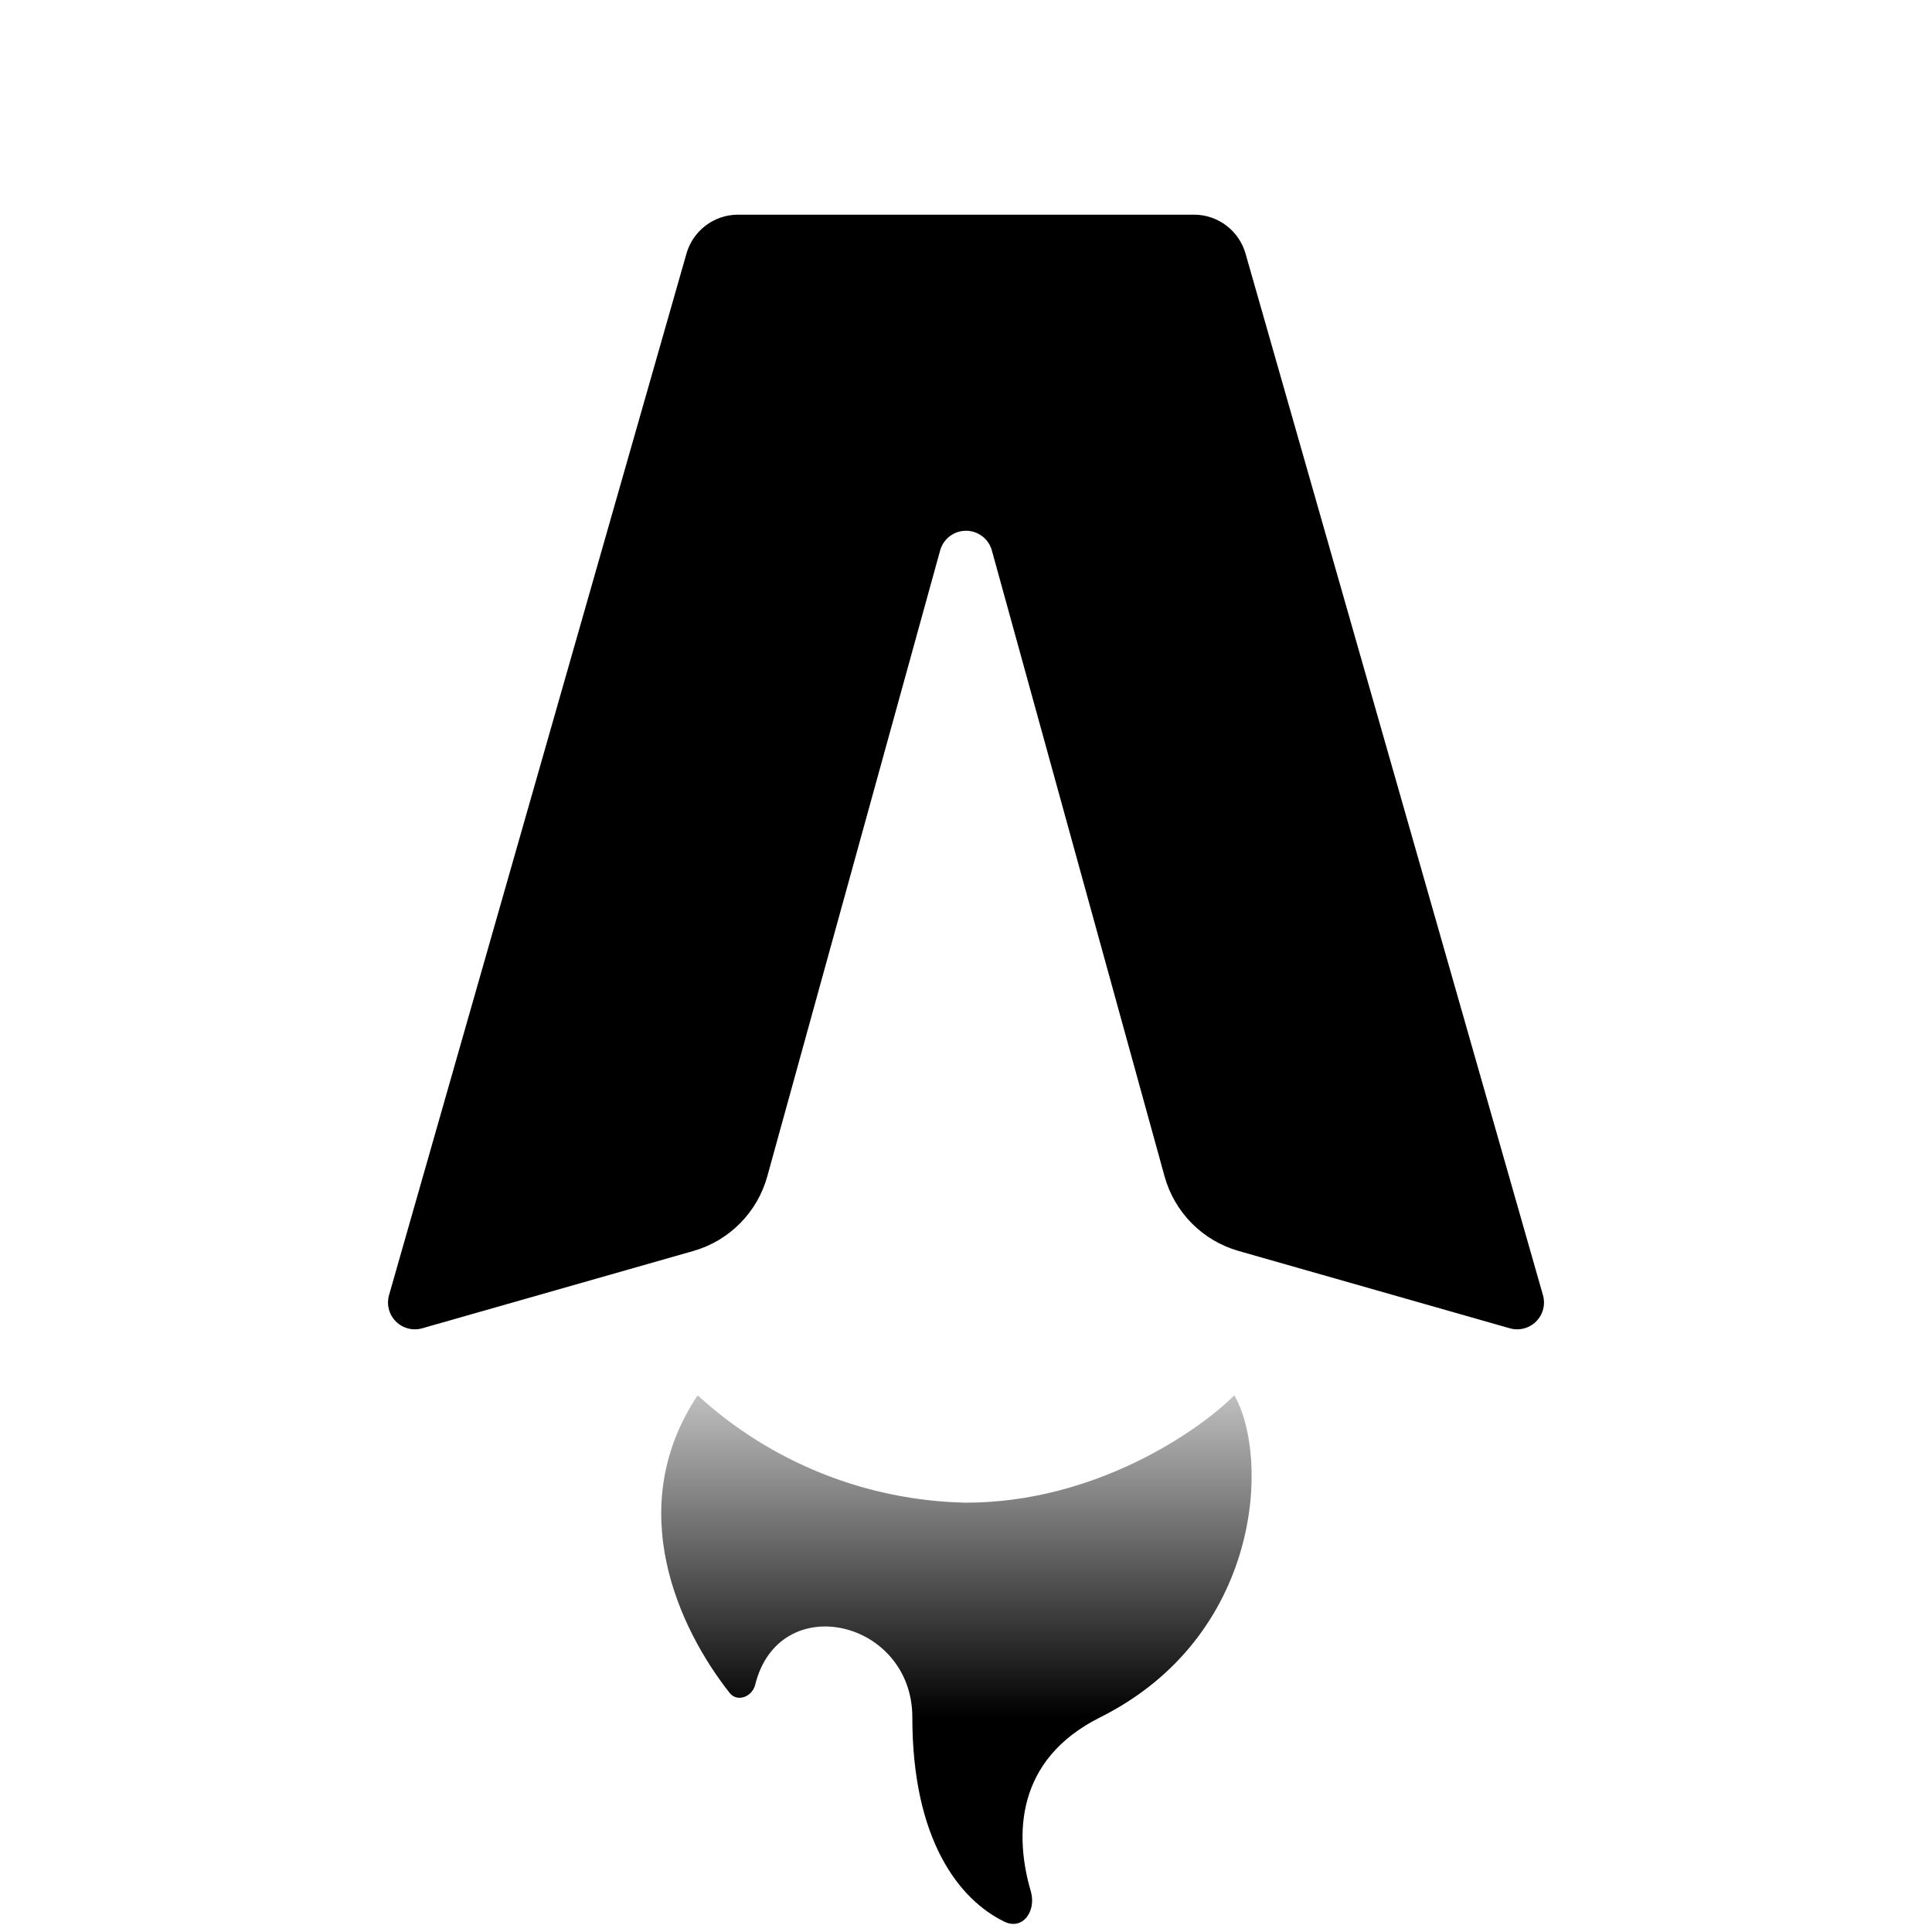
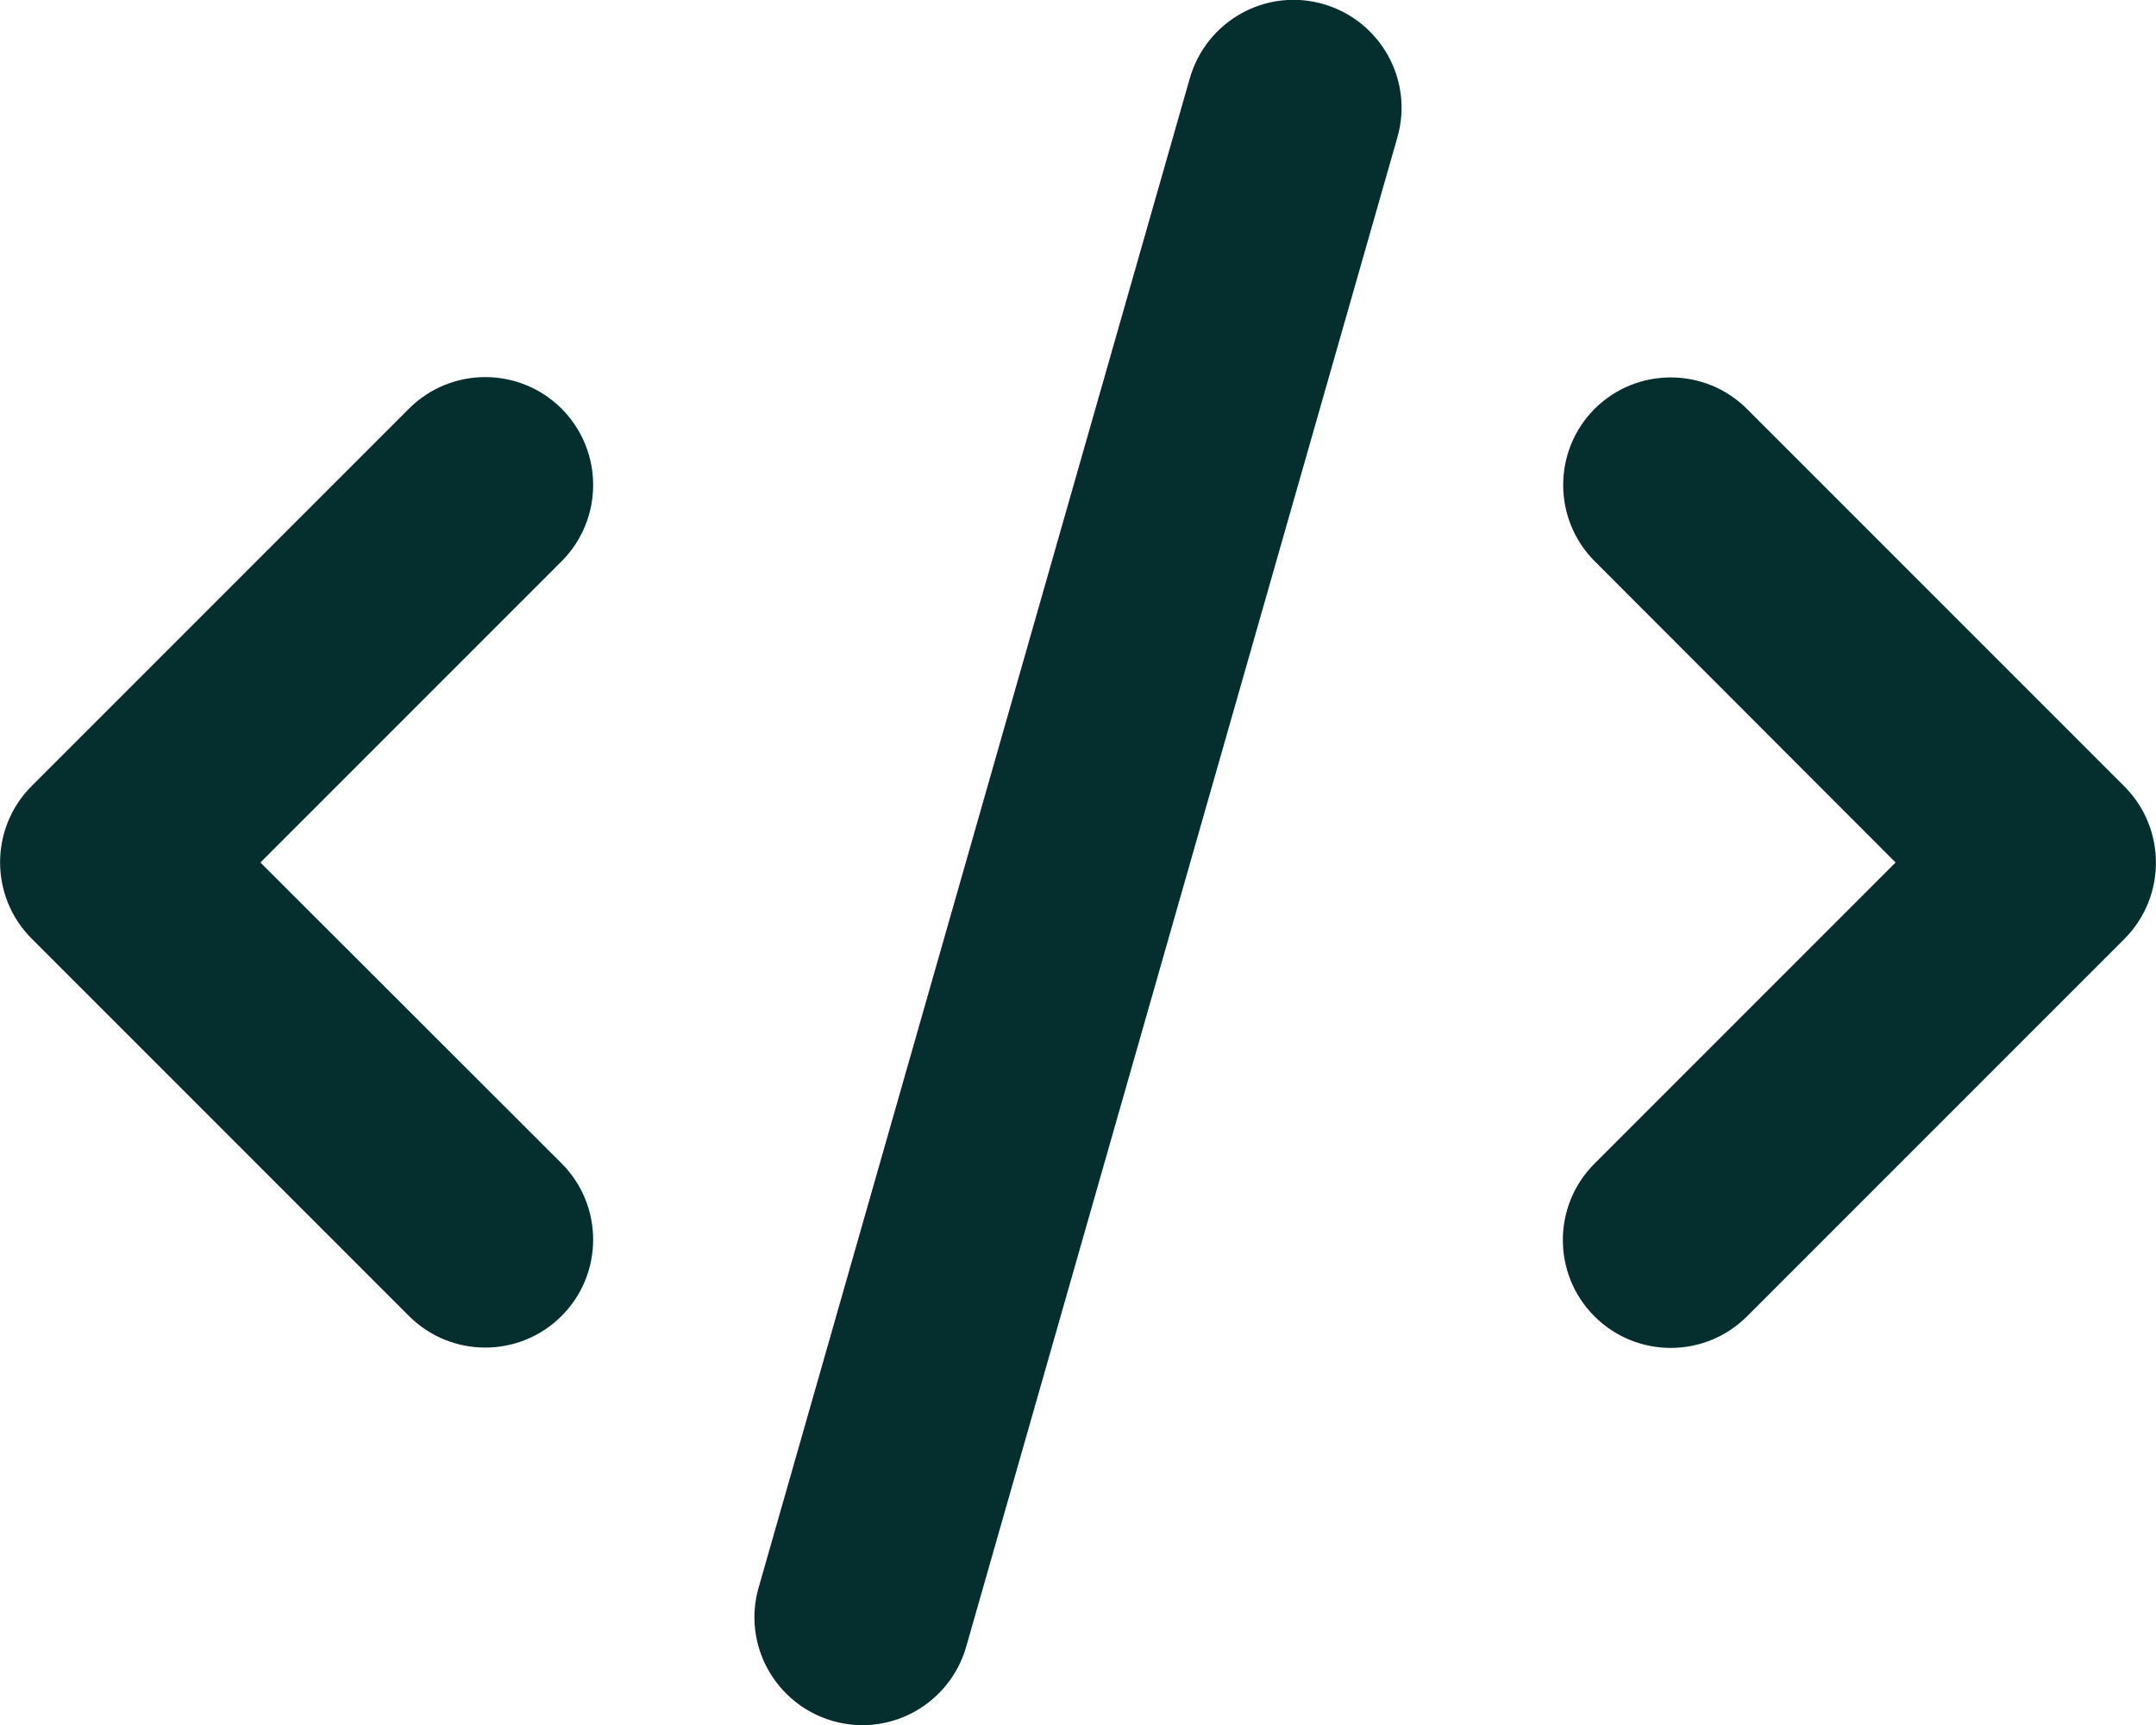
- <svg xmlns="http://www.w3.org/2000/svg" fill="none" viewBox="0 0 36 36">
-   <path fill="#000" d="M22.25 4h-8.5a1 1 0 0 0-.96.73l-5.54 19.4a.5.5 0 0 0 .62.62l5.05-1.44a2 2 0 0 0 1.38-1.4l3.22-11.66a.5.5 0 0 1 .96 0l3.22 11.67a2 2 0 0 0 1.38 1.39l5.05 1.44a.5.5 0 0 0 .62-.62l-5.54-19.4a1 1 0 0 0-.96-.73Z" />
-   <path fill="url(#gradient)" d="M18 28a7.63 7.63 0 0 1-5-2c-1.4 2.1-.35 4.35.6 5.55.14.17.41.07.47-.15.44-1.8 2.93-1.22 2.93.6 0 2.28.87 3.4 1.72 3.81.34.16.59-.2.49-.56-.31-1.05-.29-2.46 1.29-3.25 3-1.5 3.17-4.83 2.5-6-.67.67-2.6 2-5 2Z" />
+ <svg xmlns="http://www.w3.org/2000/svg" width="1.25em" height="1em" viewBox="0 0 640 512">
+   <path fill="#042f2e" d="M392.8 1.2c-17-4.9-34.7 5-39.6 22l-128 448c-4.9 17 5 34.7 22 39.6s34.7-5 39.6-22l128-448c4.9-17-5-34.7-22-39.6m80.6 120.1c-12.5 12.5-12.5 32.8 0 45.3l89.3 89.4l-89.4 89.4c-12.5 12.5-12.5 32.8 0 45.3s32.8 12.5 45.3 0l112-112c12.5-12.5 12.5-32.8 0-45.3l-112-112c-12.5-12.5-32.8-12.5-45.3 0zm-306.7 0c-12.5-12.5-32.8-12.5-45.3 0l-112 112c-12.5 12.5-12.5 32.8 0 45.3l112 112c12.5 12.5 32.8 12.5 45.3 0s12.5-32.8 0-45.3L77.3 256l89.4-89.4c12.5-12.5 12.5-32.8 0-45.3" />
  <defs>
    <linearGradient id="gradient" x1="16" x2="16" y1="32" y2="24" gradientUnits="userSpaceOnUse">
      <stop stop-color="#000" />
      <stop offset="1" stop-color="#000" stop-opacity="0" />
    </linearGradient>
  </defs>
  <style>
    @media (prefers-color-scheme:dark){:root{filter:invert(100%)}}
  </style>
</svg>
